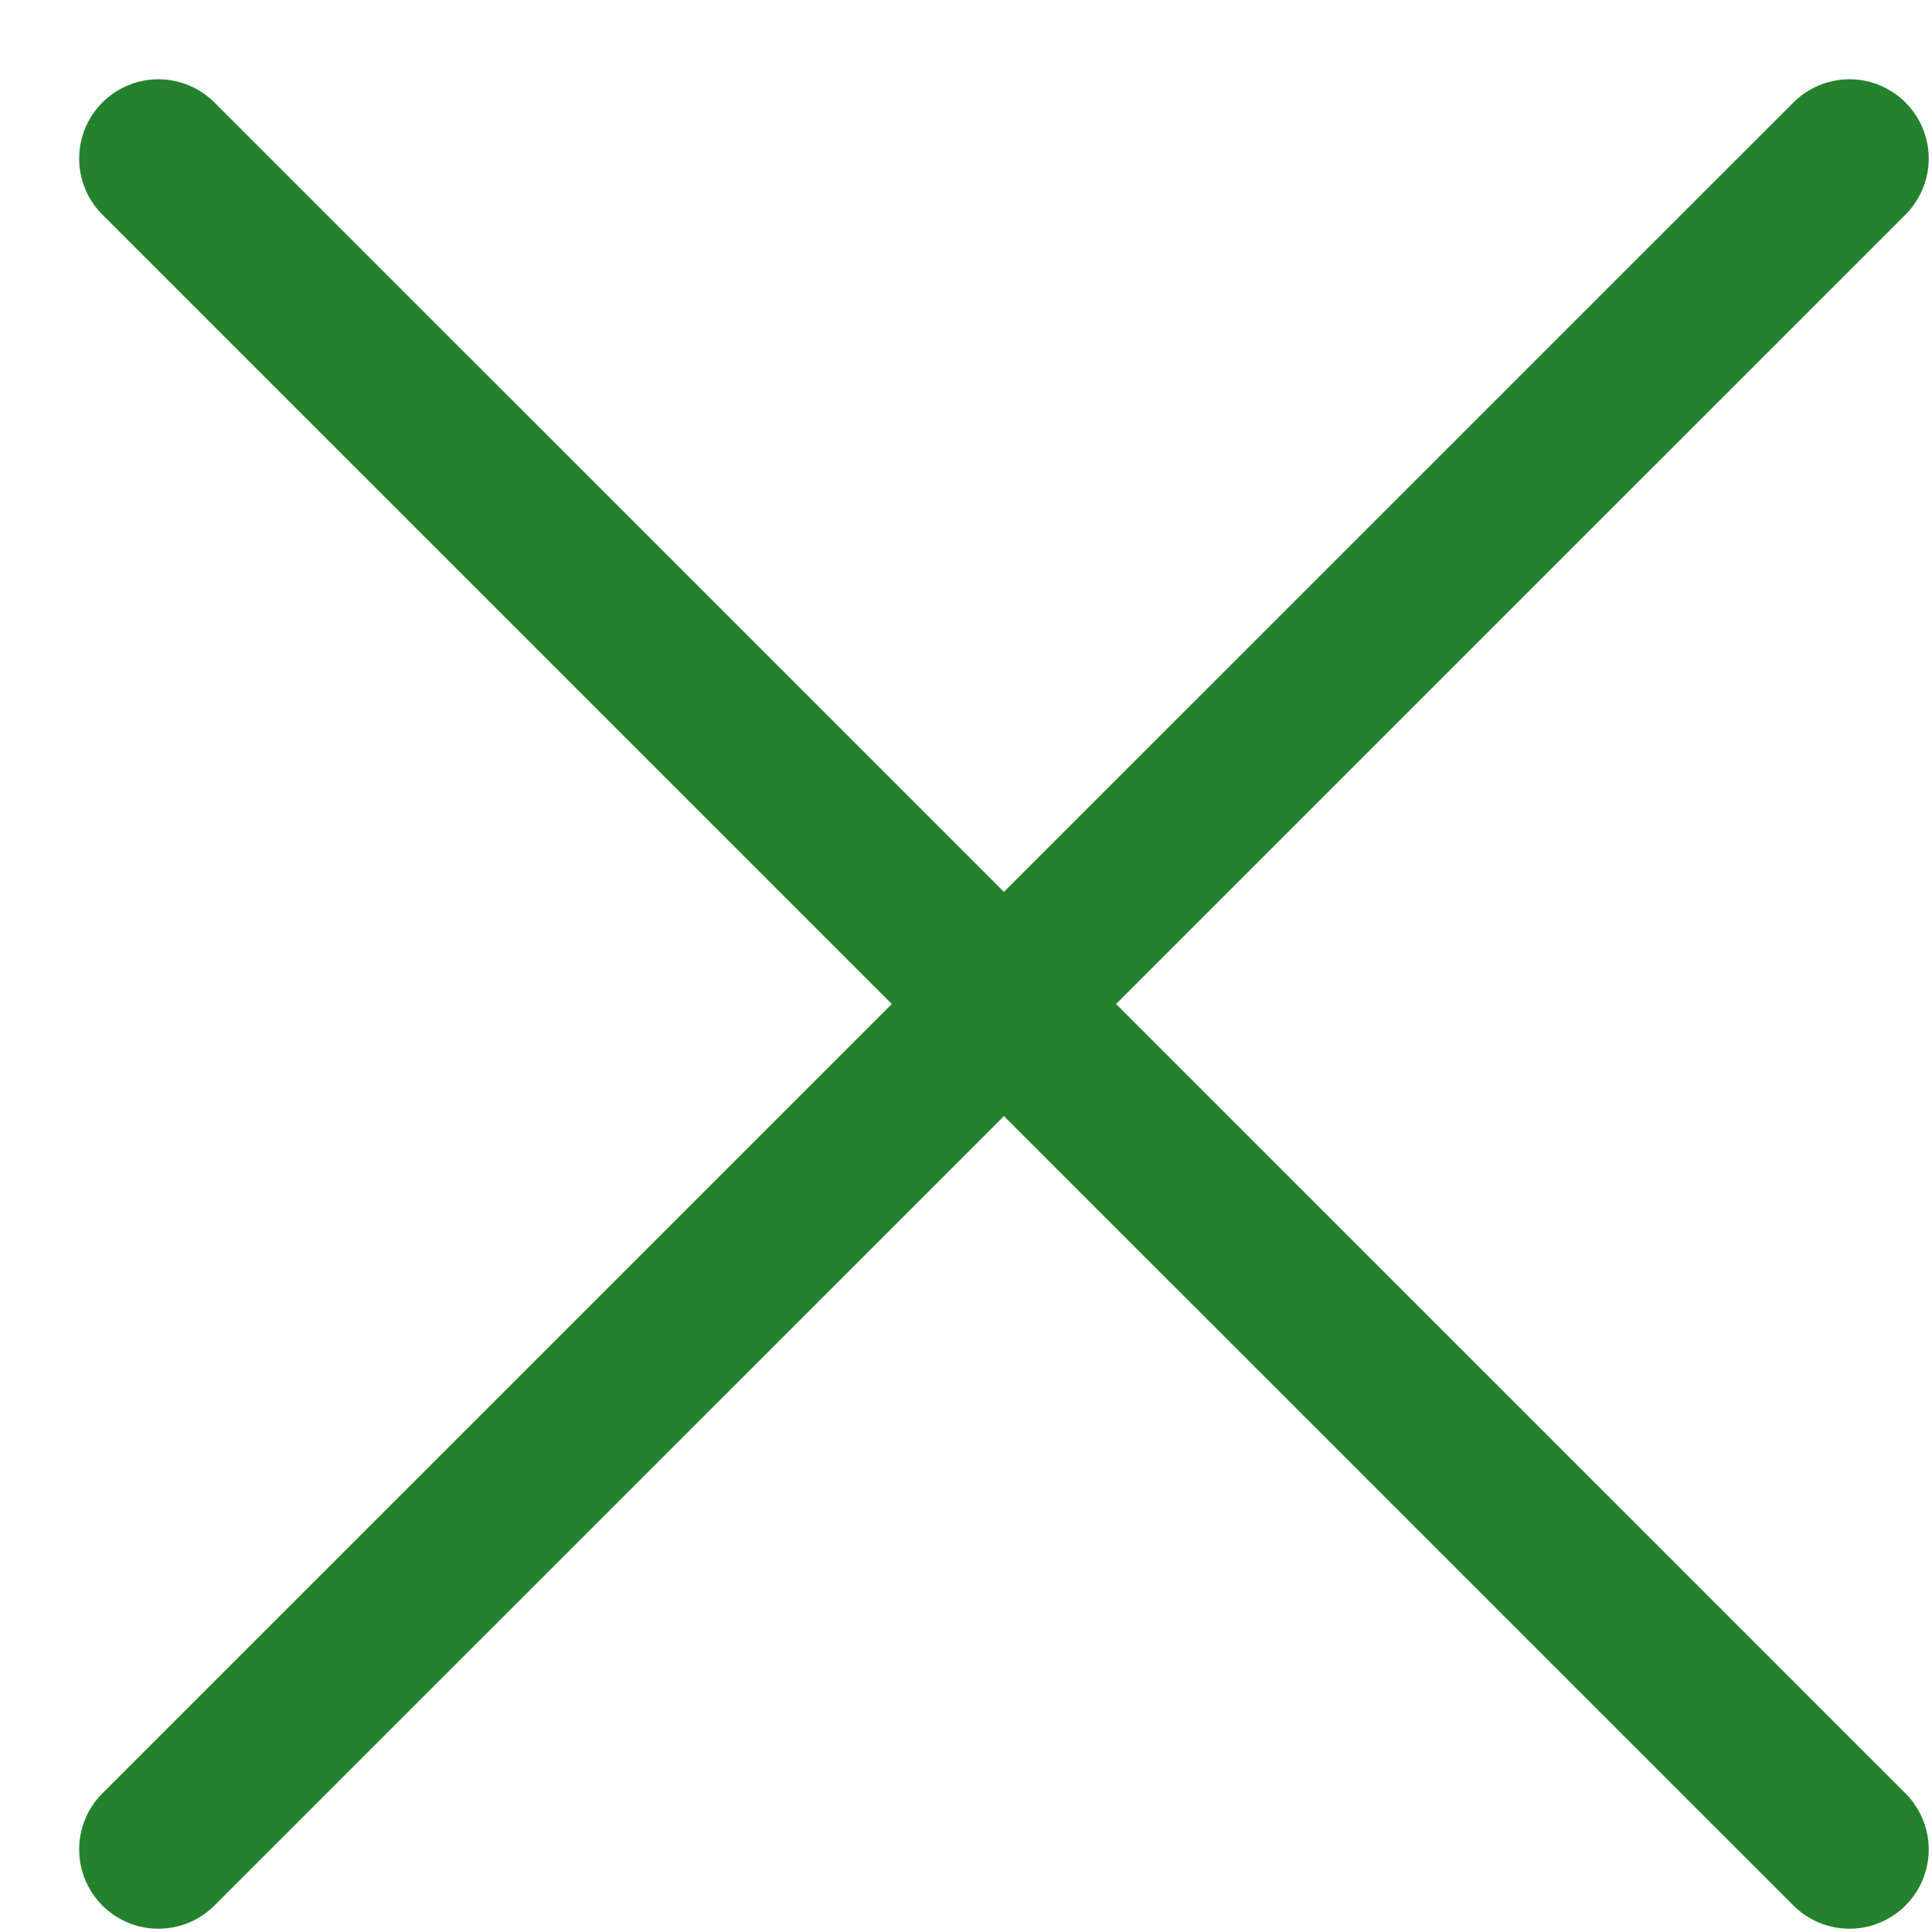
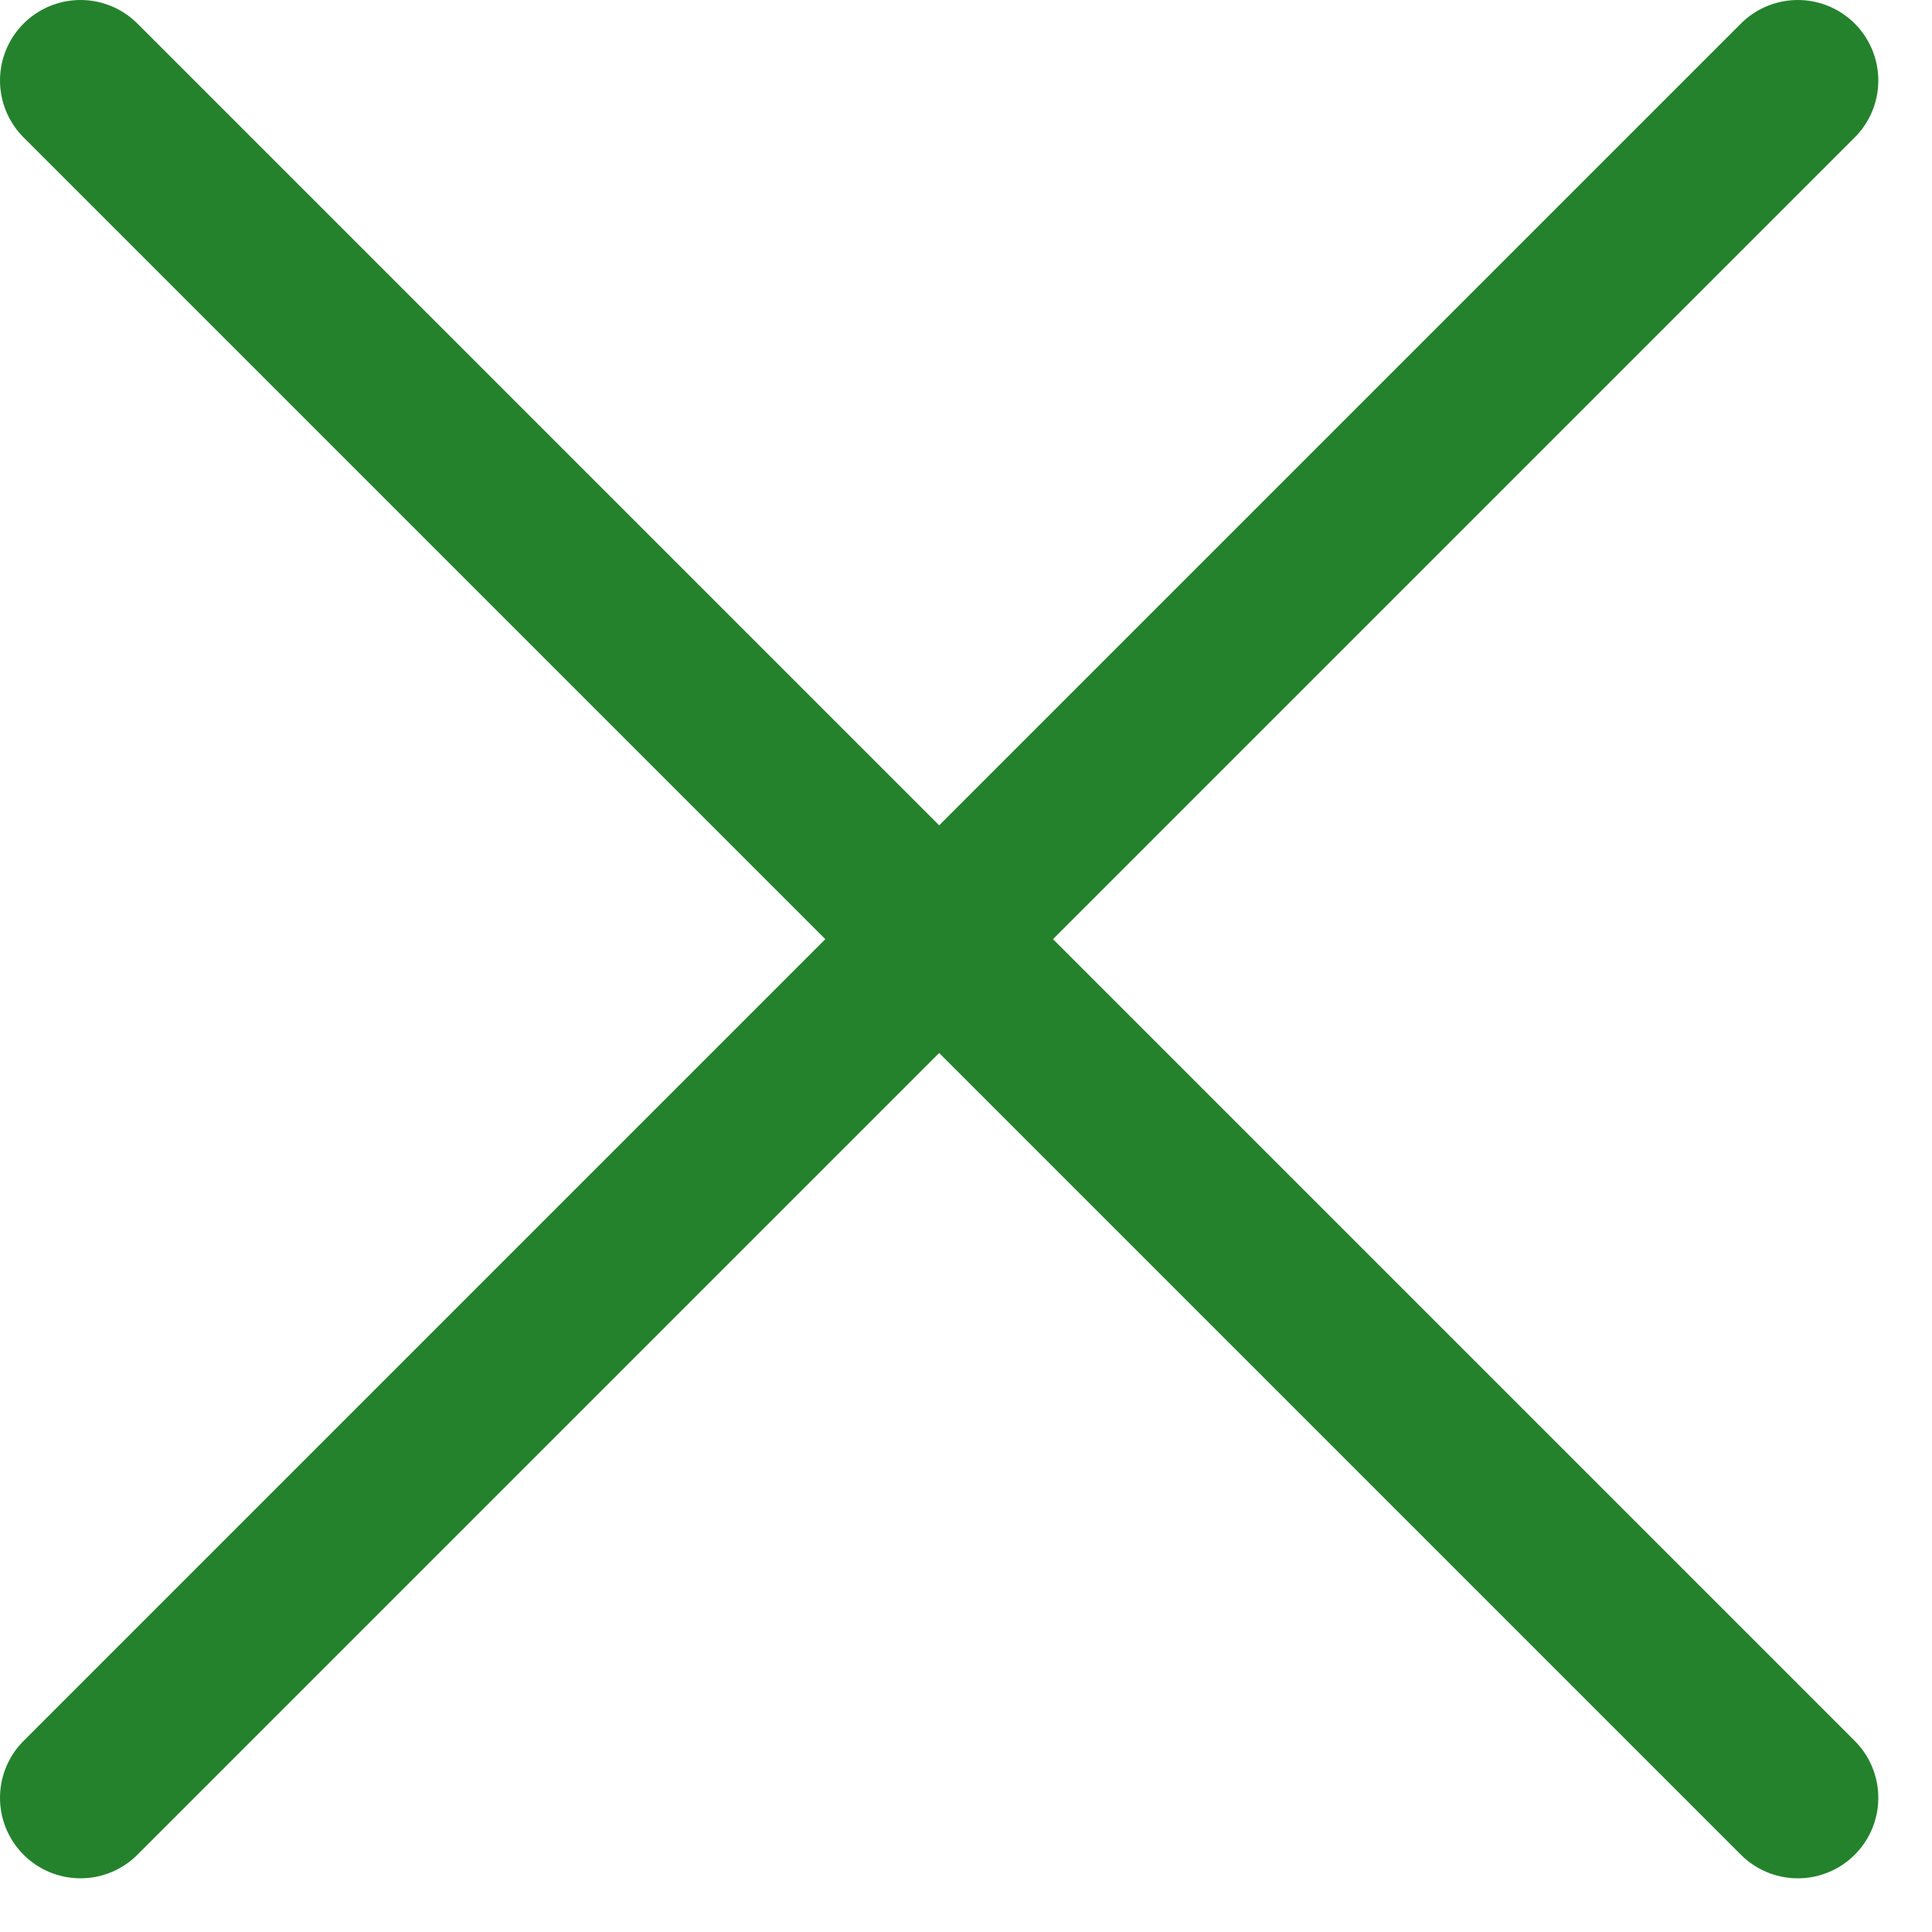
- <svg xmlns="http://www.w3.org/2000/svg" width="15" height="15" viewBox="0 0 15 15" fill="none">
-   <path d="M14.359 14.359L1.23 1.231M14.359 1.231L1.23 14.359" stroke="#24822C" stroke-width="1.231" stroke-linecap="round" />
+ <svg xmlns="http://www.w3.org/2000/svg" width="24" height="24" viewBox="0 0 24 24" fill="none">
+   <path d="M22.333 22.333L1 1M22.333 1L1 22.333" stroke="#24822C" stroke-width="2" stroke-linecap="round" />
</svg>
